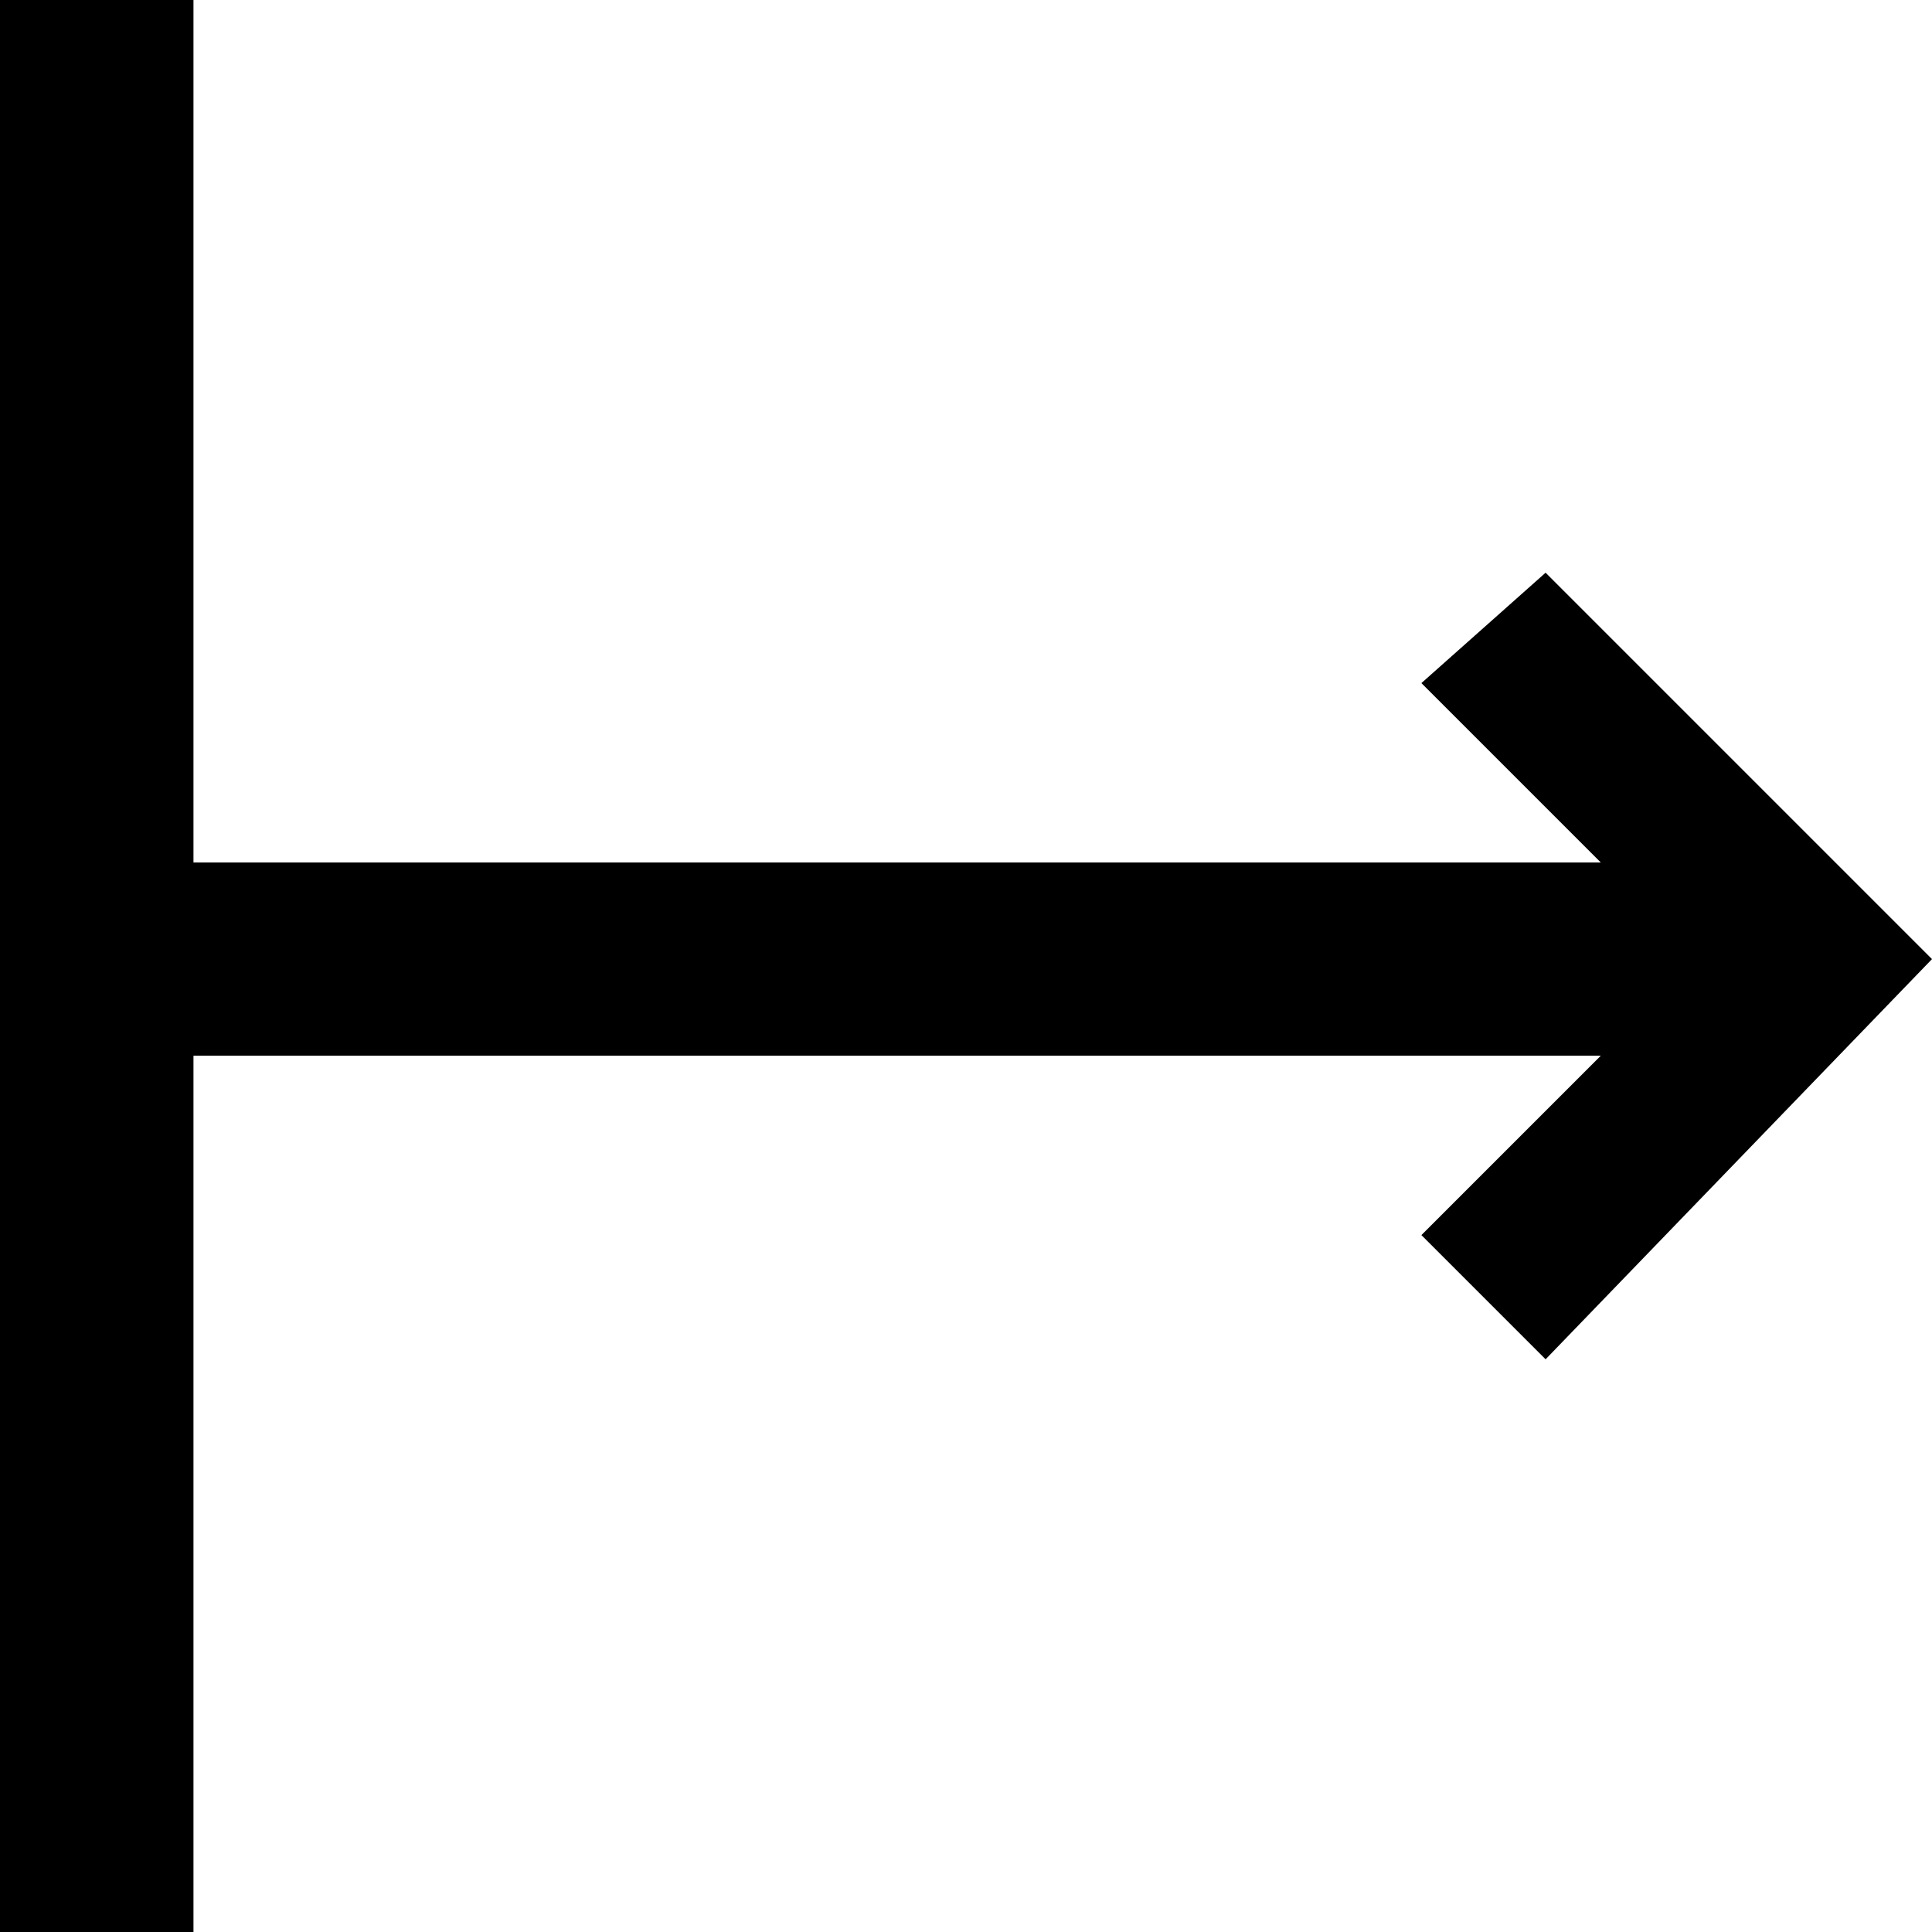
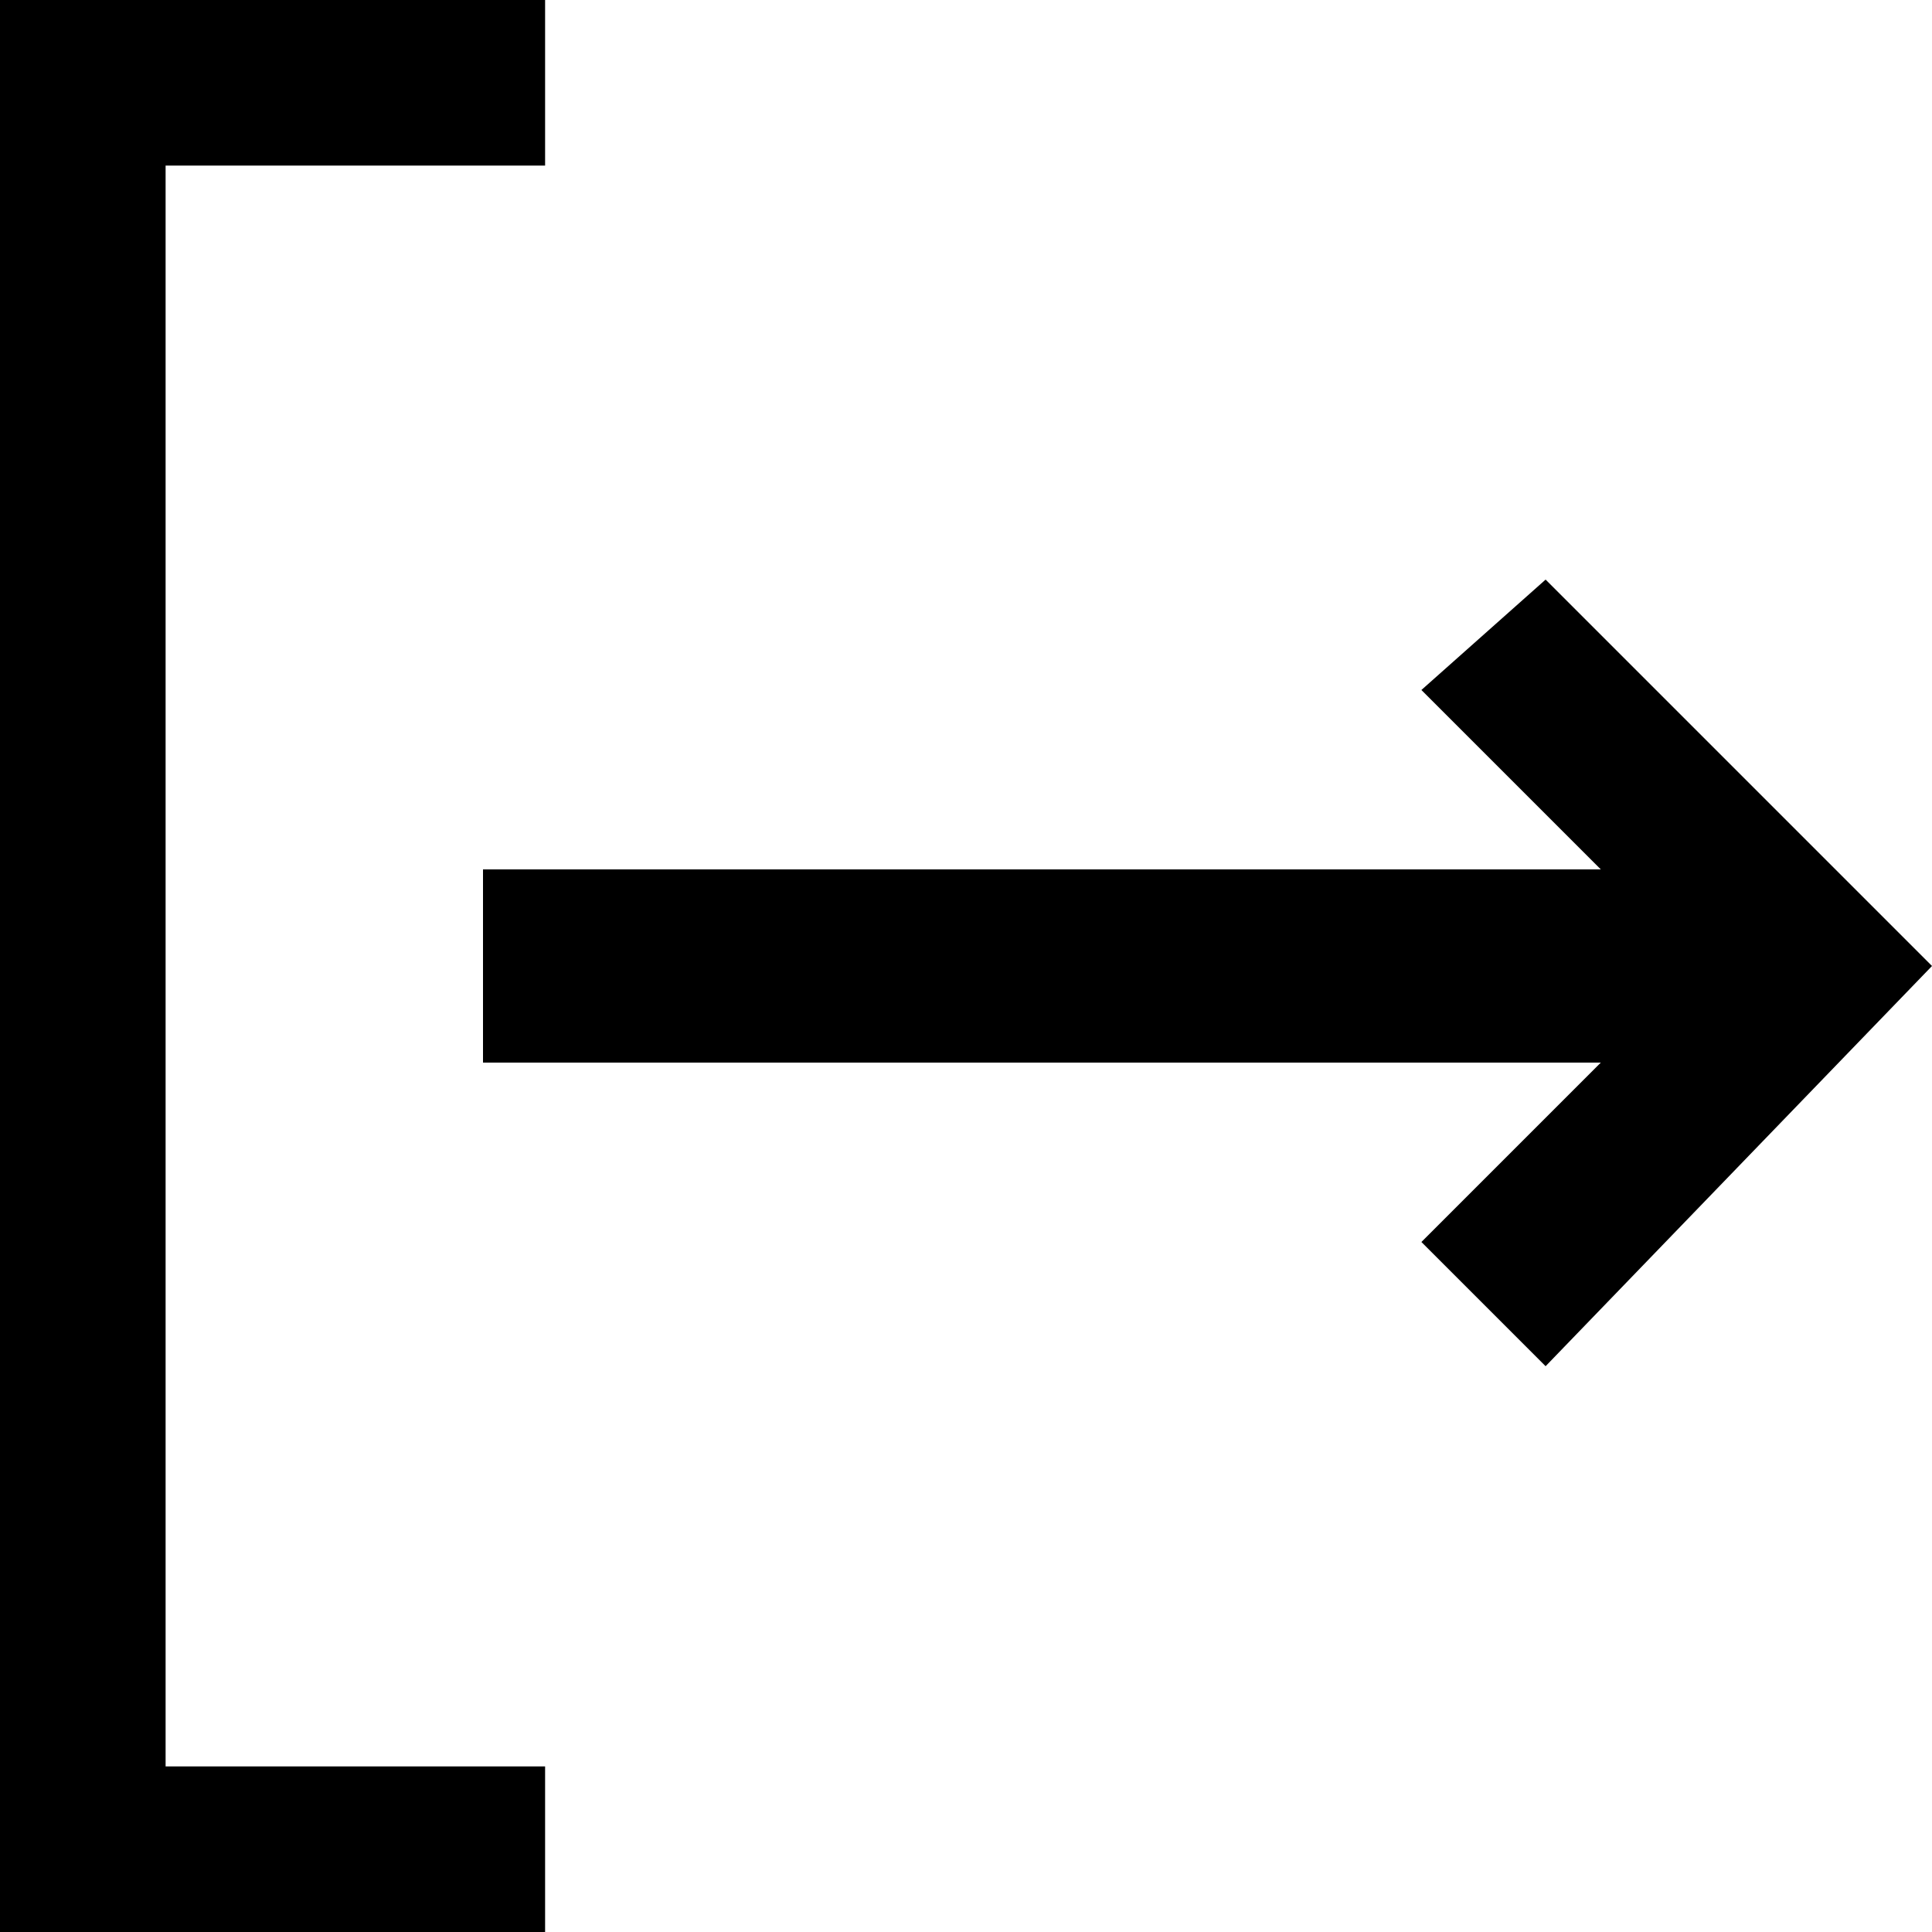
<svg xmlns="http://www.w3.org/2000/svg" version="1.1" id="sink" x="0px" y="0px" viewBox="0 0 14 14" style="enable-background:new 0 0 14 14;" xml:space="preserve">
-   <path d="M14,6.95l-2.8,2.9l-0.9-0.9l1.3-1.3H1.402V14H0V0h1.402v6.25h10.198  l-1.3-1.3l0.9-0.8L14,6.95z" />
+   <path d="M3.5,6.3v1.4h8.1L10.3,9l0.9,0.9L14,7l-2.8-2.8L10.3,5  l1.3,1.3H3.5z M3.95,0v1.2H1.2v11.6h2.75V14H0l0-0.6l0-0.6L0,1.2  l0-0.5L0,0L3.95,0z" />
</svg>
